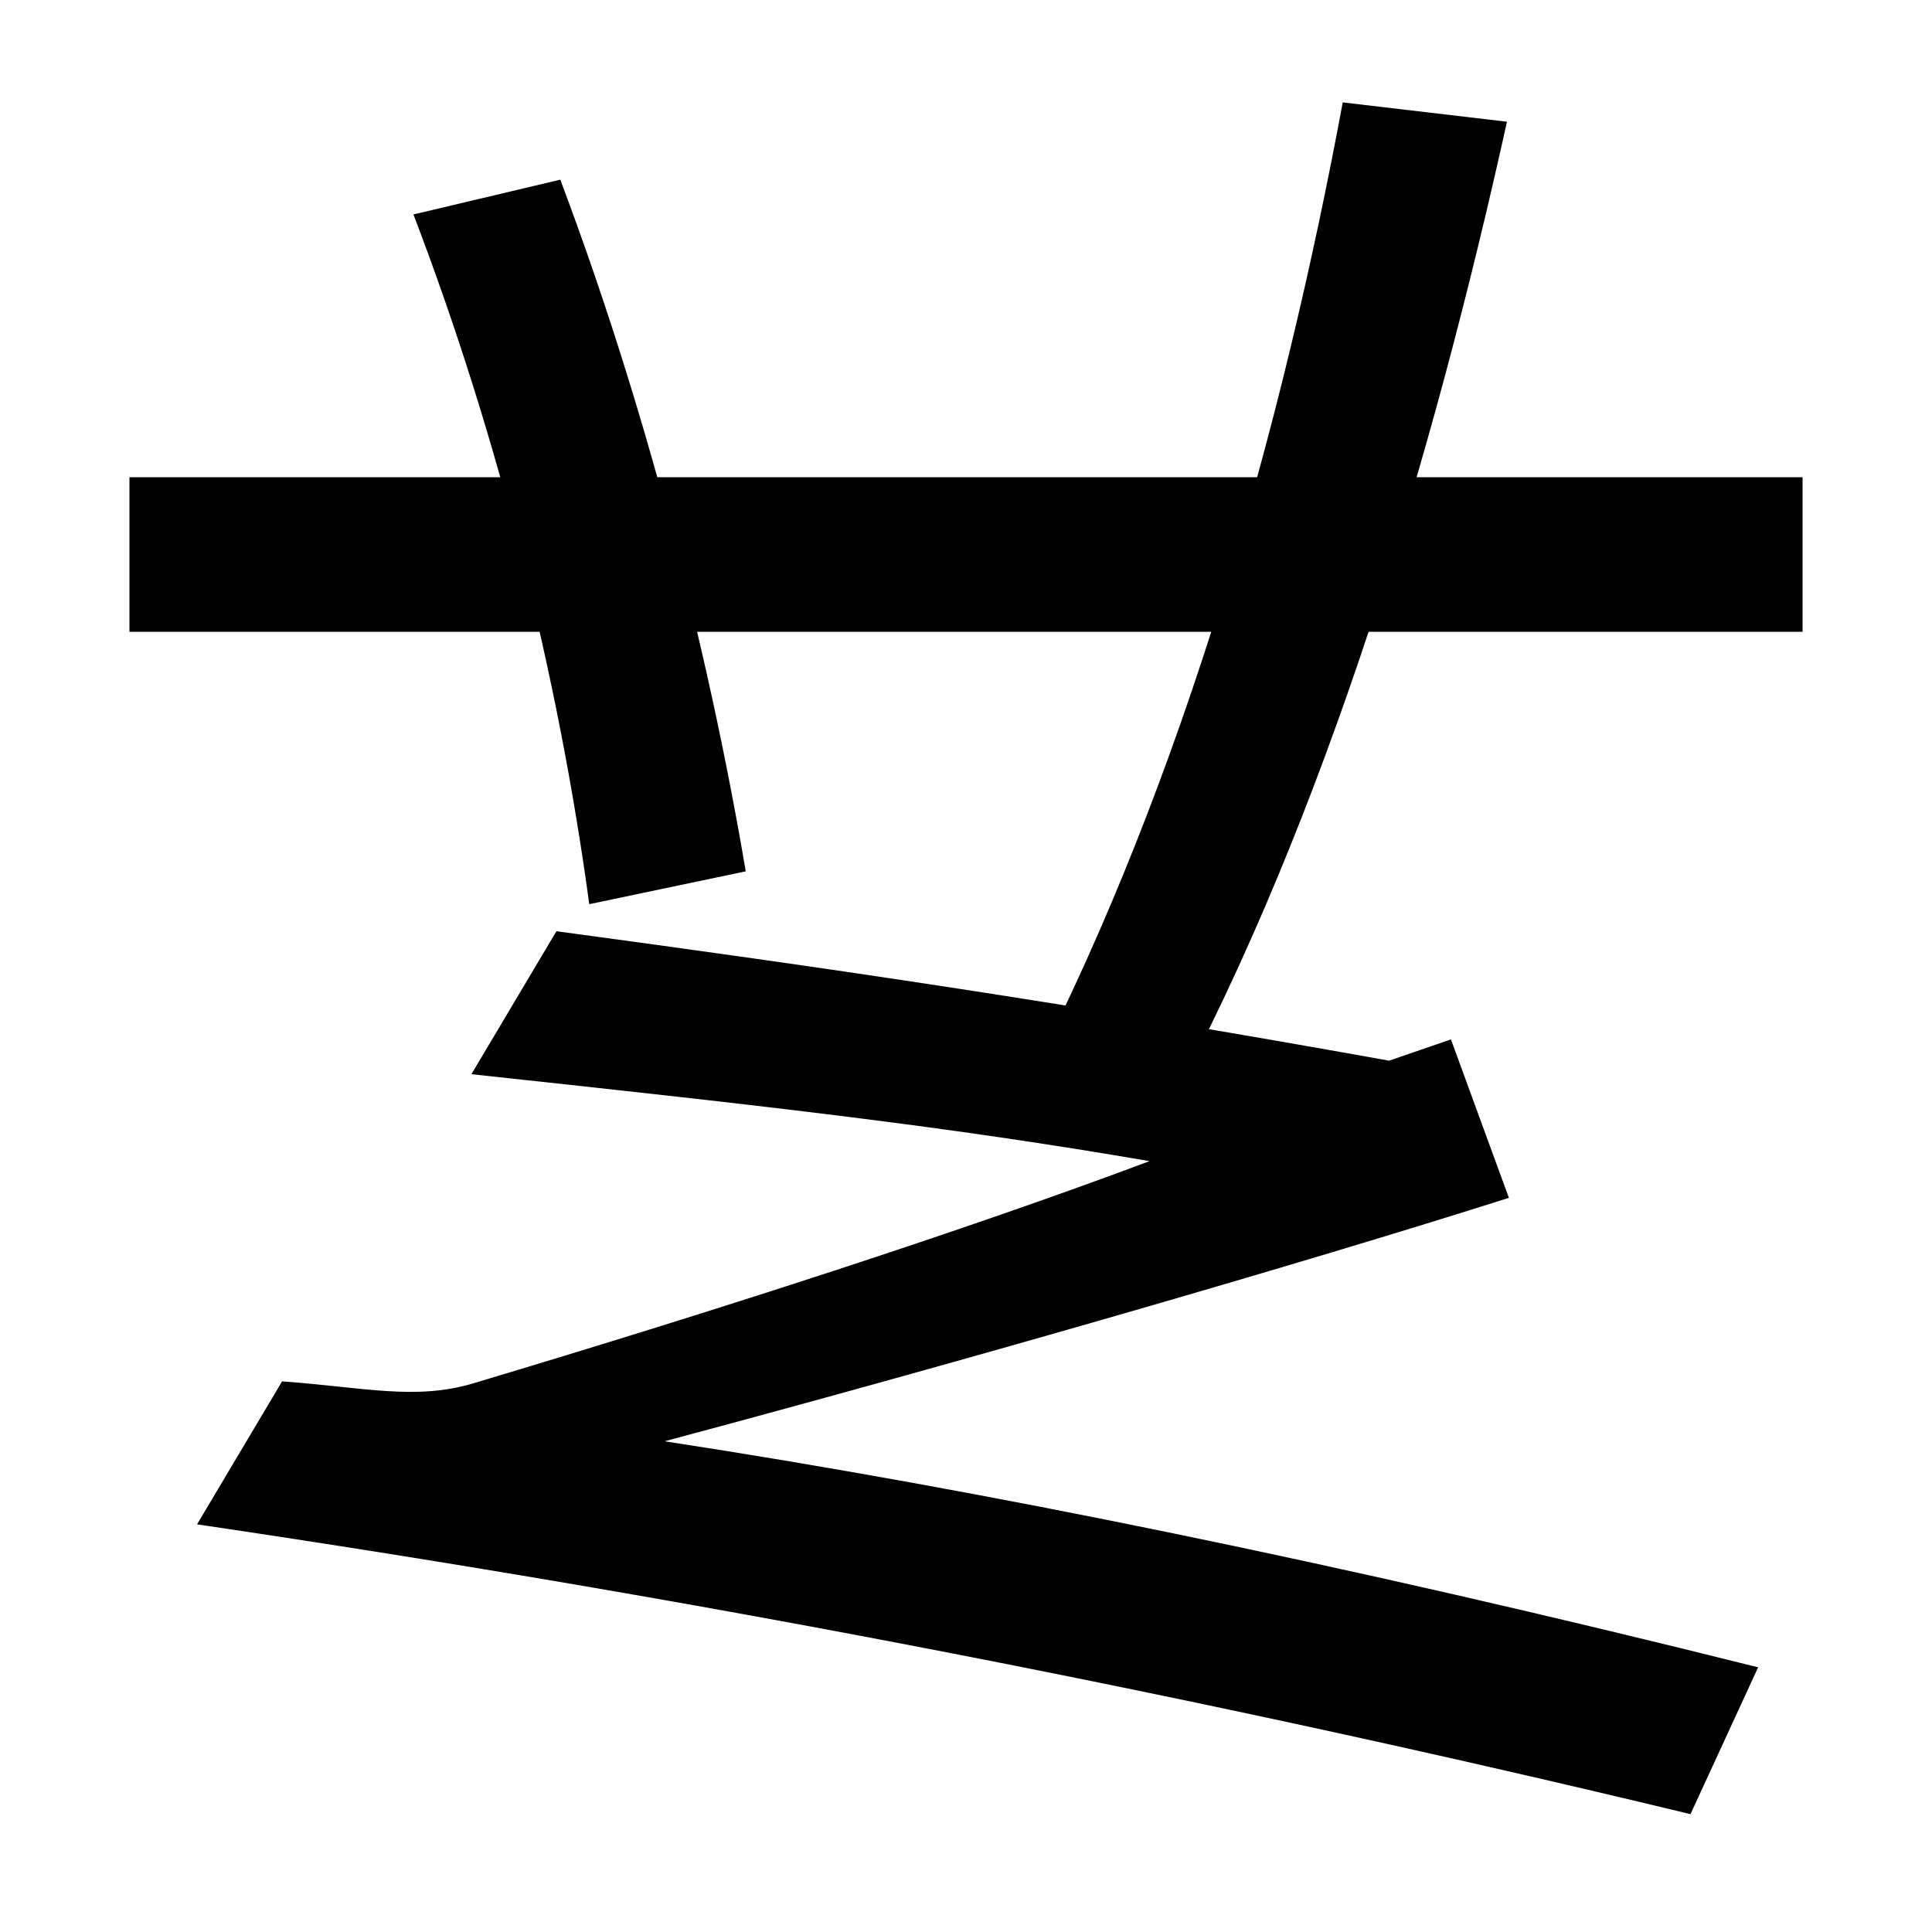
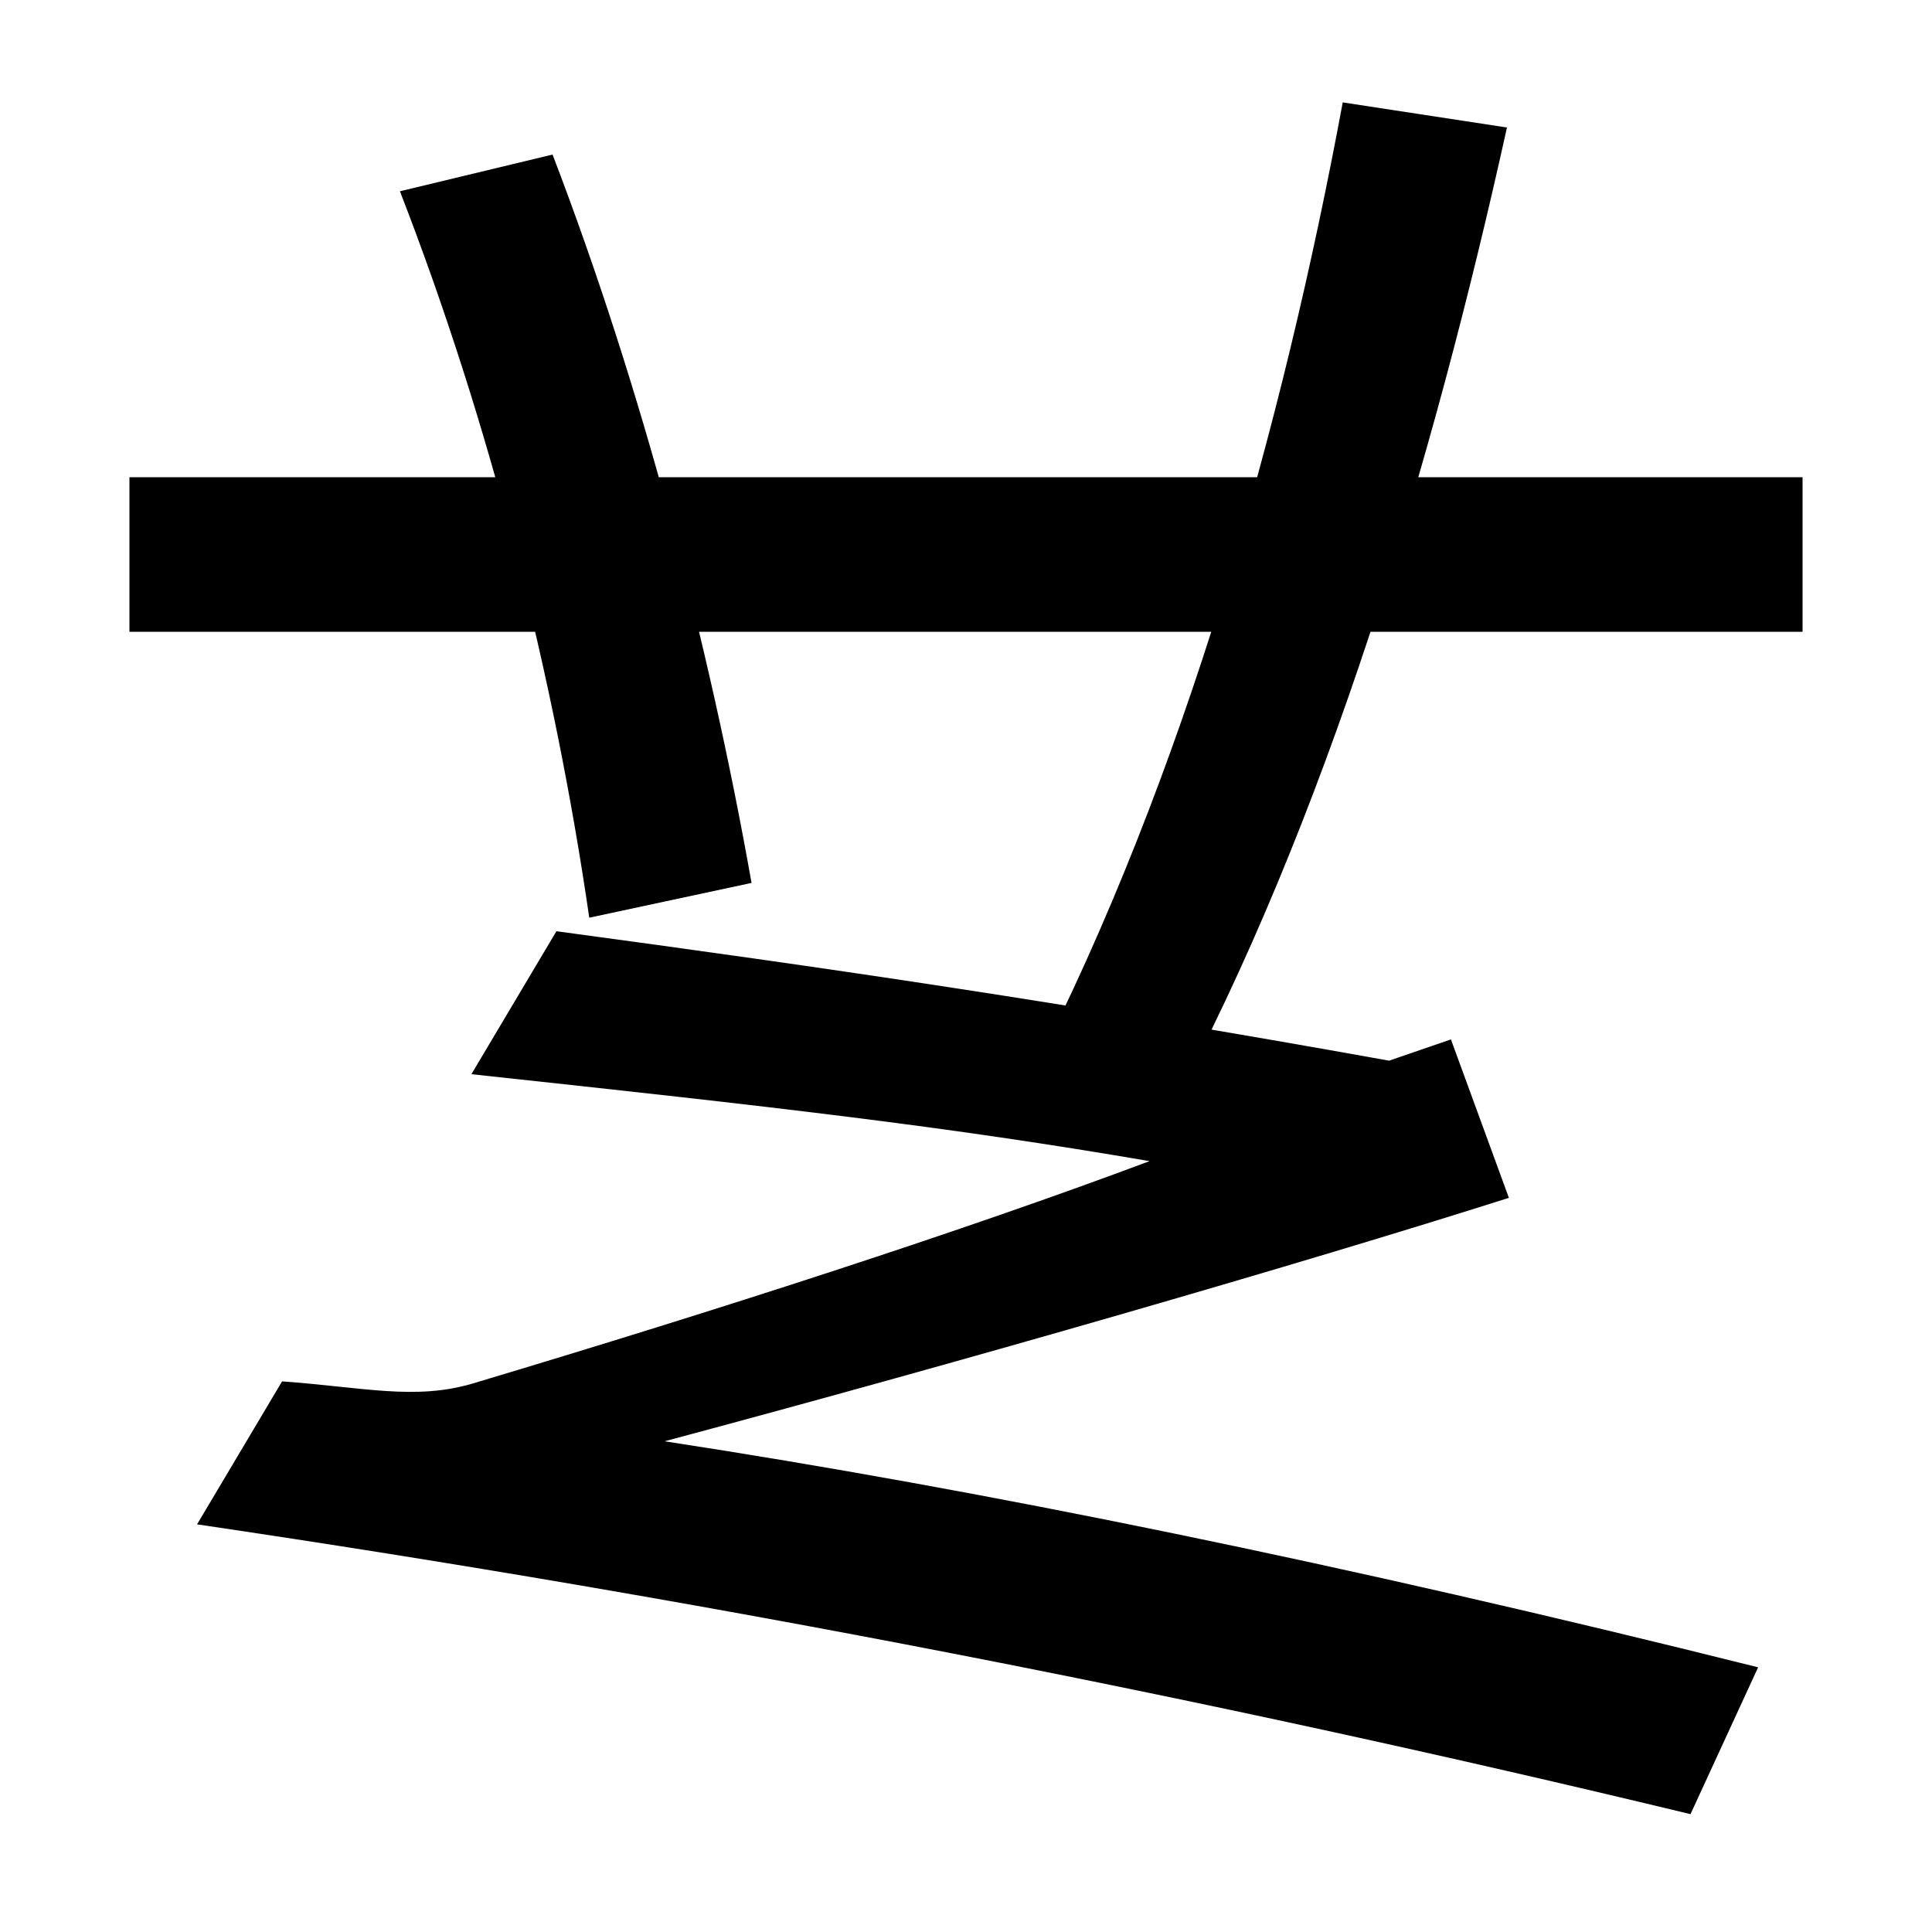
<svg xmlns="http://www.w3.org/2000/svg" width="1000" height="1000">
-   <path d="M305 412 386 429C366 547 333 673 290 787L214 769C258 654 289 530 305 412ZM67 553H933V633H67ZM534 324 605 307C686 457 742 645 780 817L695 827C664 660 613 478 534 324ZM875 -59 910 17C694 71 507 109 344 134C501 176 674 226 781 260L751 342L719 331C552 361 429 379 288 398L244 324C402 307 490 297 595 279C499 243 372 202 245 164C215 155 188 162 146 165L102 91C366 52 622 2 875 -59Z" transform="translate(0, 880) scale(1,-1)" />
+   <path d="M305 405 389 423C367 547 332 680 286 800L207 781C254 660 287 529 305 405ZM67 553H933V633H67ZM534 324 605 304C686 454 742 642 780 814L695 827C664 660 613 478 534 324ZM875 -59 910 17C694 71 507 109 344 134C501 176 674 226 781 260L751 342L719 331C552 361 429 379 288 398L244 324C402 307 490 297 595 279C499 243 372 202 245 164C215 155 188 162 146 165L102 91C366 52 622 2 875 -59Z" transform="translate(0, 880) scale(1,-1)" />
</svg>
